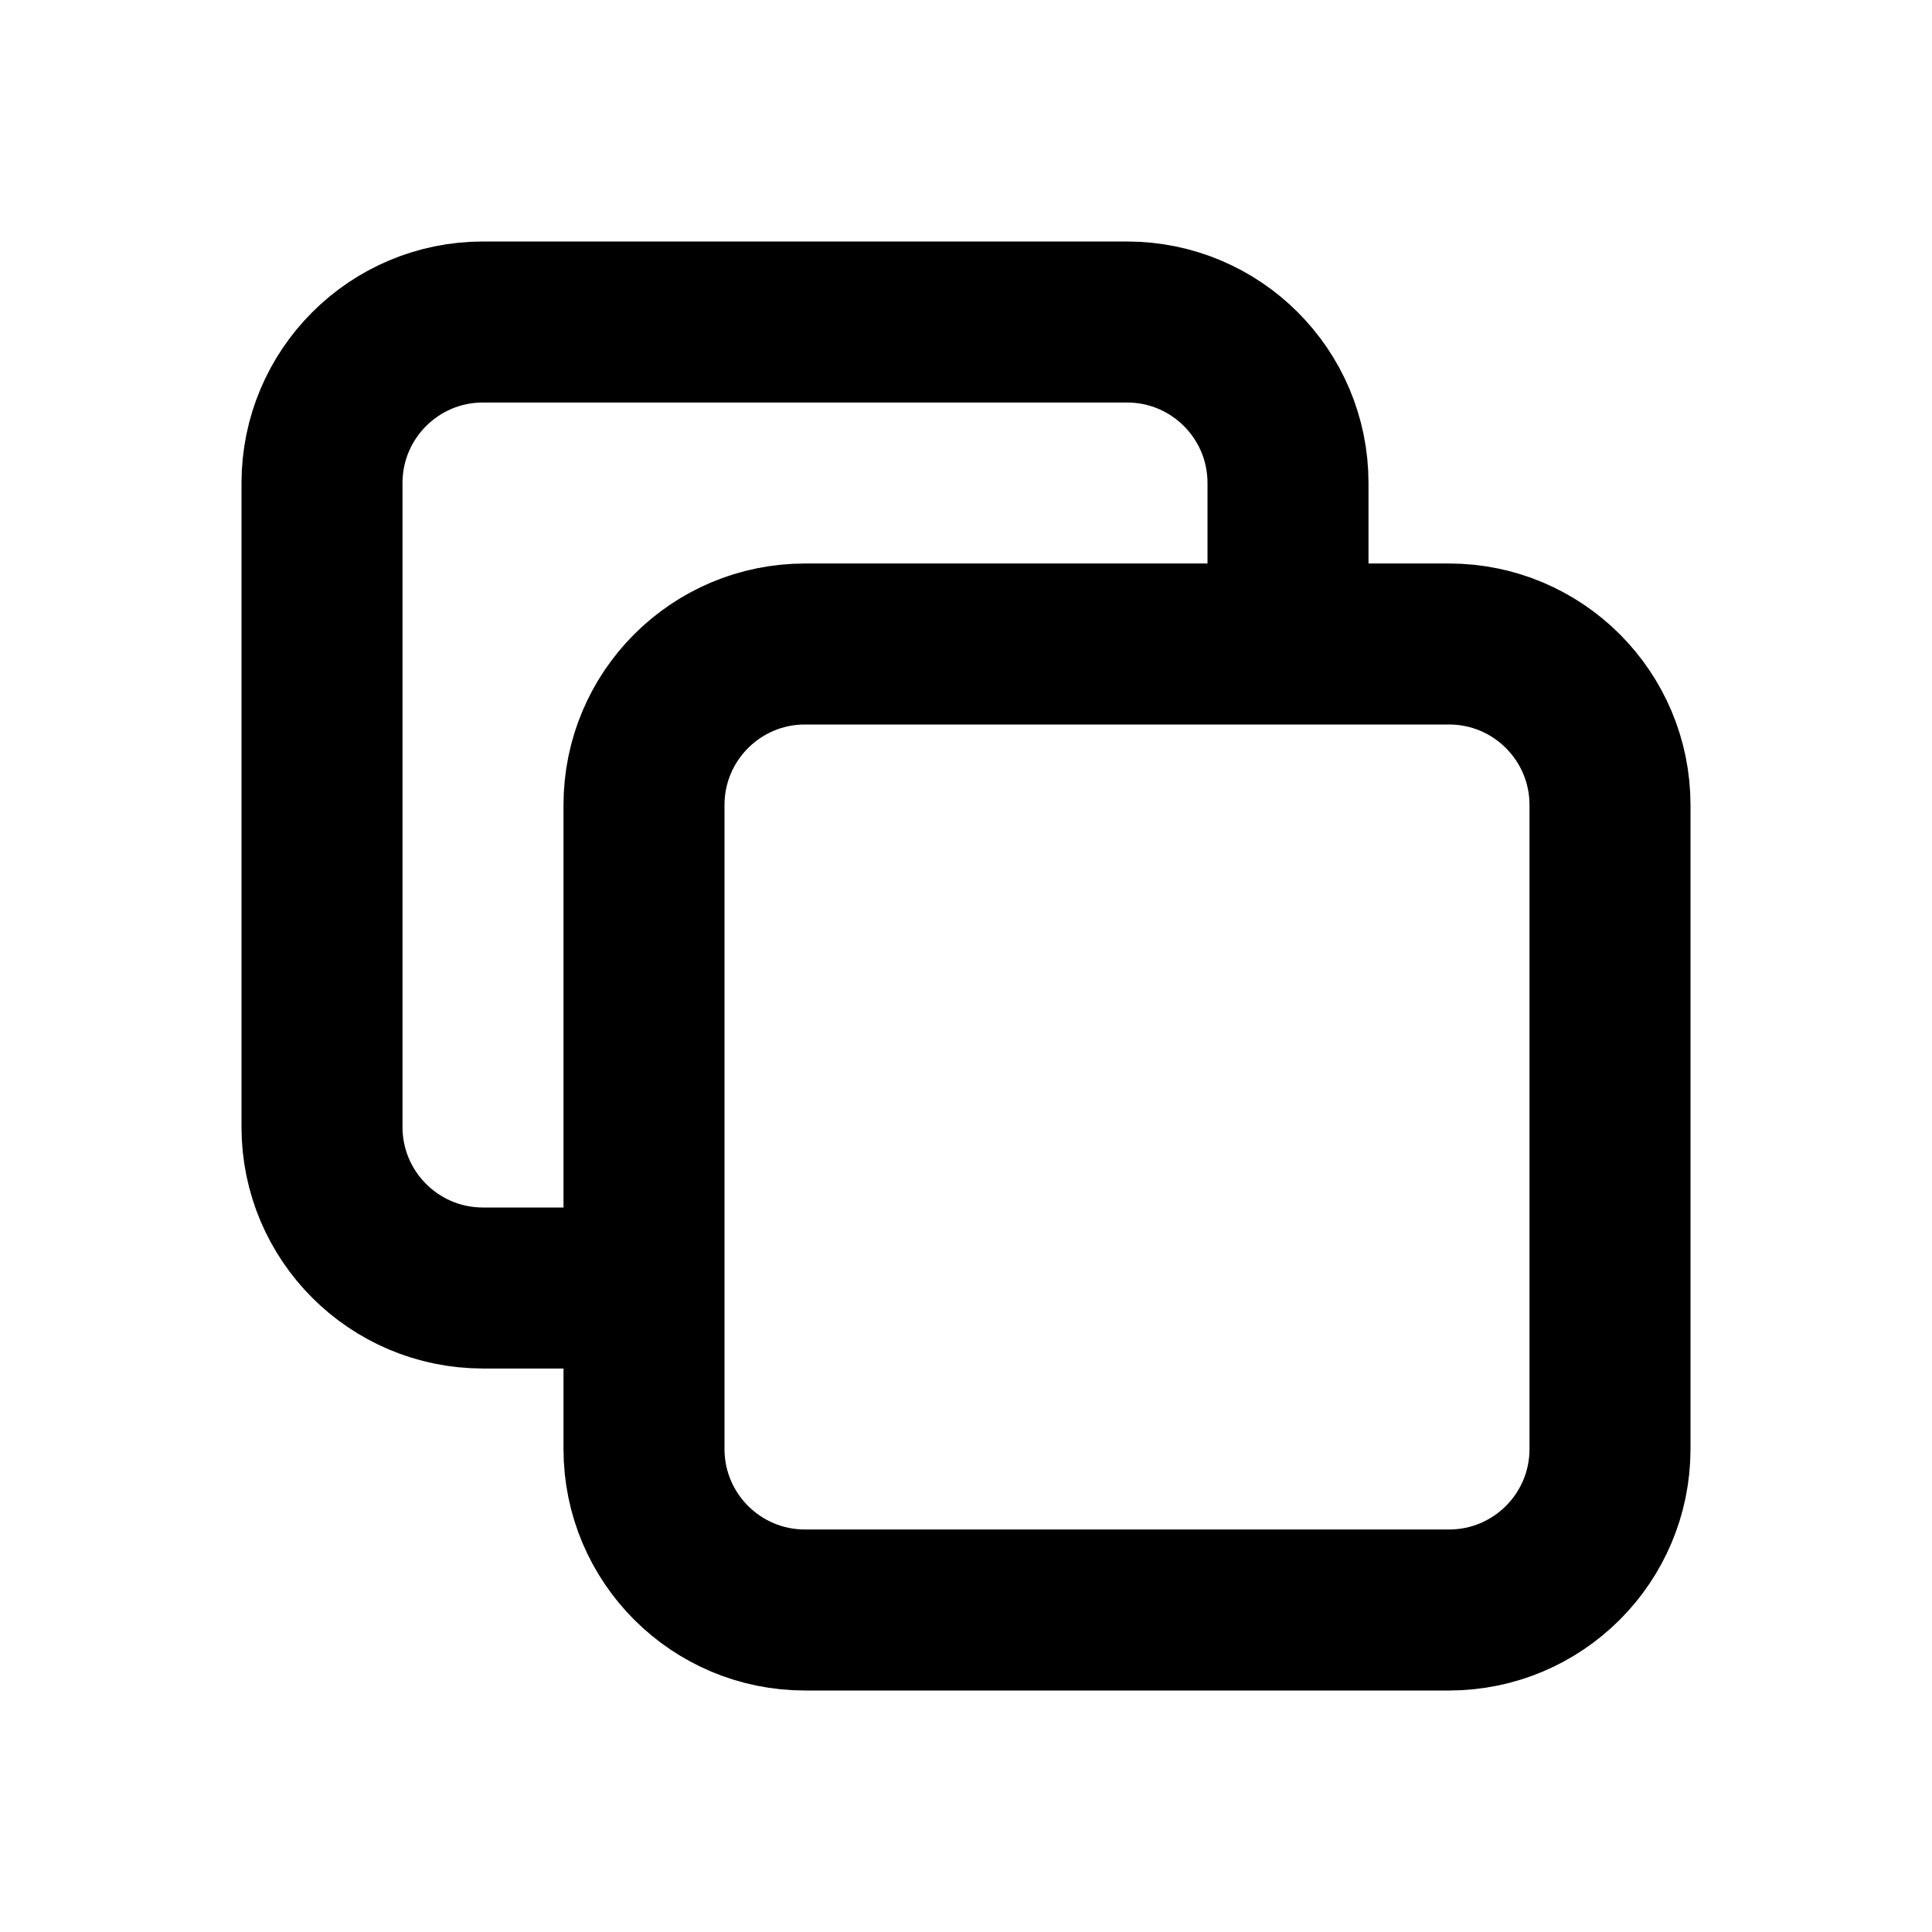
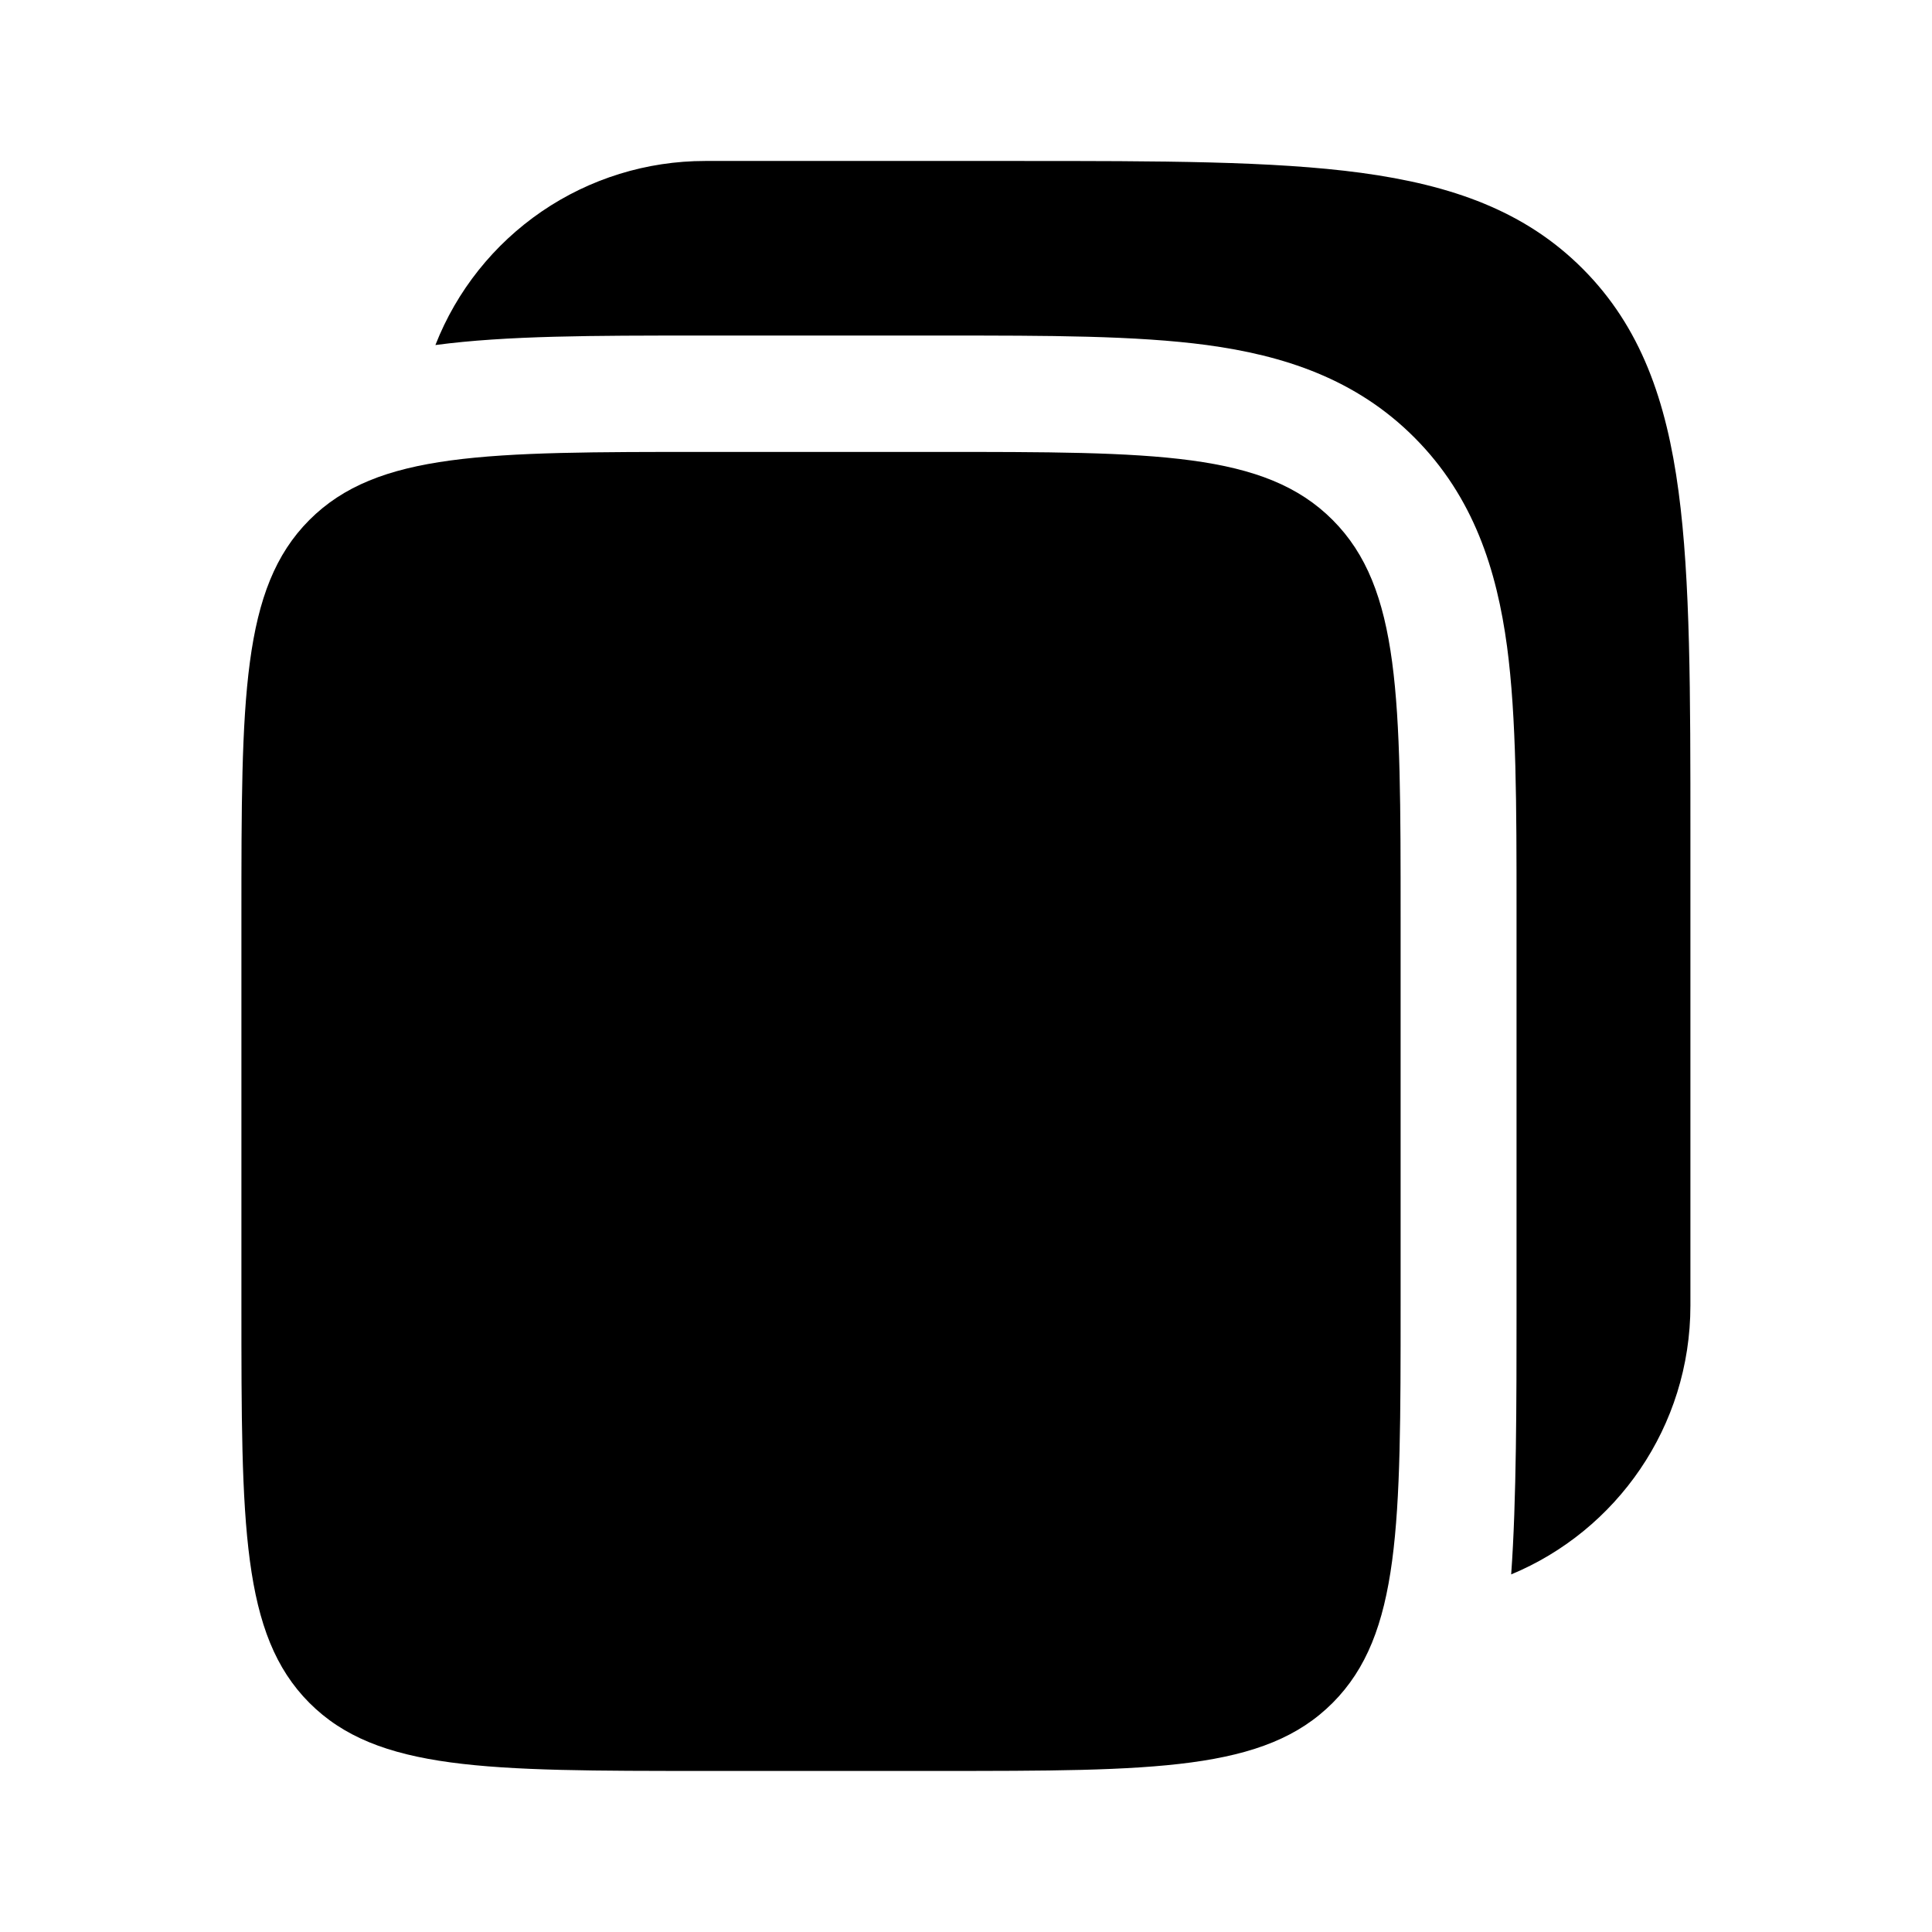
- <svg xmlns="http://www.w3.org/2000/svg" fill="none" viewBox="0 0 24 24" stroke-width="2" stroke="currentColor" aria-hidden="true">
-   <path stroke-linecap="round" stroke-linejoin="round" d="M8 16H6a2 2 0 01-2-2V6a2 2 0 012-2h8a2 2 0 012 2v2m-6 12h8a2 2 0 002-2v-8a2 2 0 00-2-2h-8a2 2 0 00-2 2v8a2 2 0 002 2z" />
+ <svg xmlns="http://www.w3.org/2000/svg" width="22" height="22" viewBox="0 0 22 22" fill="none">
+   <path d="M8.029 1.833H11.598C13.216 1.833 14.497 1.833 15.499 1.968C16.531 2.108 17.366 2.401 18.024 3.062C18.683 3.723 18.976 4.561 19.114 5.597C19.249 6.604 19.249 7.89 19.249 9.513V14.865C19.249 16.247 18.406 17.431 17.208 17.928C17.269 17.094 17.269 15.925 17.269 14.952V10.359C17.269 9.185 17.269 8.172 17.161 7.362C17.044 6.493 16.782 5.661 16.109 4.985C15.437 4.309 14.607 4.046 13.742 3.929C12.935 3.821 11.927 3.821 10.756 3.821H7.942C6.772 3.821 5.766 3.821 4.958 3.929C5.2 3.311 5.623 2.781 6.17 2.407C6.718 2.033 7.366 1.833 8.029 1.833Z" fill="currentColor" />
+   <path d="M15.949 10.447C15.949 7.948 15.949 6.698 15.176 5.922C14.403 5.146 13.159 5.146 10.669 5.146H8.029C5.54 5.146 4.296 5.146 3.522 5.922C2.749 6.698 2.749 7.948 2.749 10.447V14.865C2.749 17.364 2.749 18.613 3.522 19.39C4.296 20.166 5.54 20.166 8.029 20.166H10.669C13.158 20.166 14.403 20.166 15.176 19.39C15.949 18.613 15.949 17.364 15.949 14.865V10.447Z" fill="currentColor" />
</svg>
